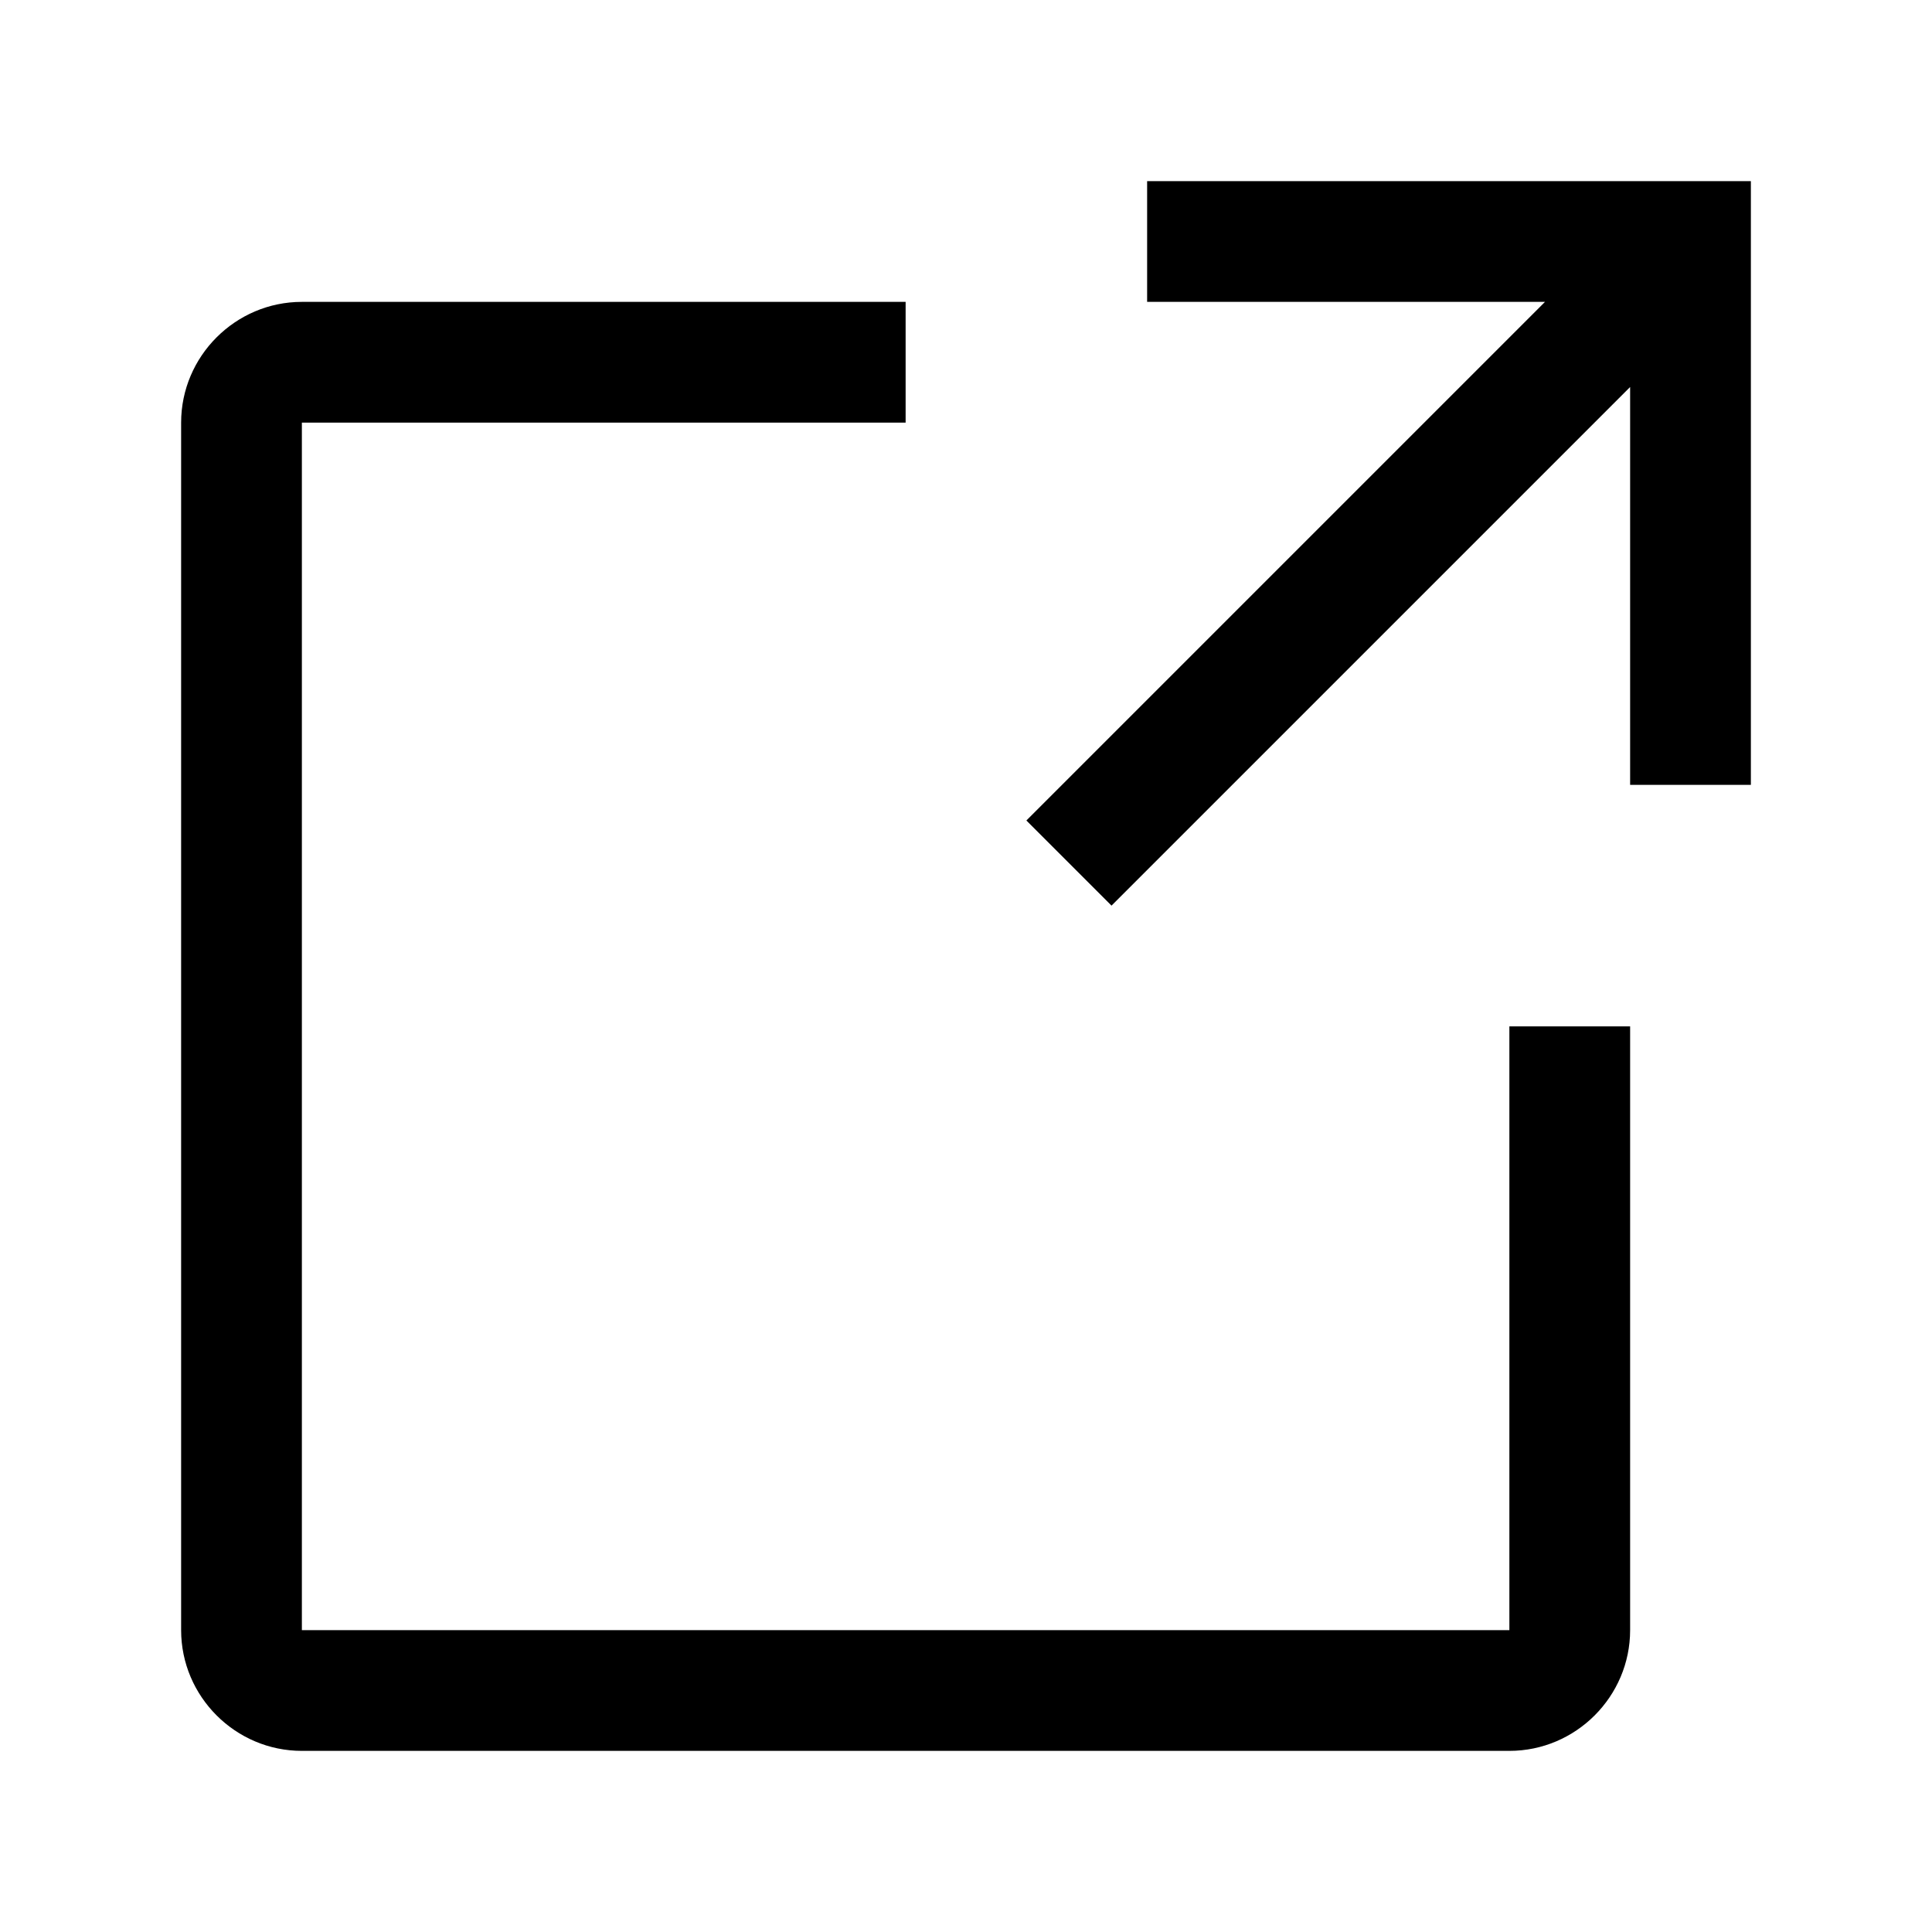
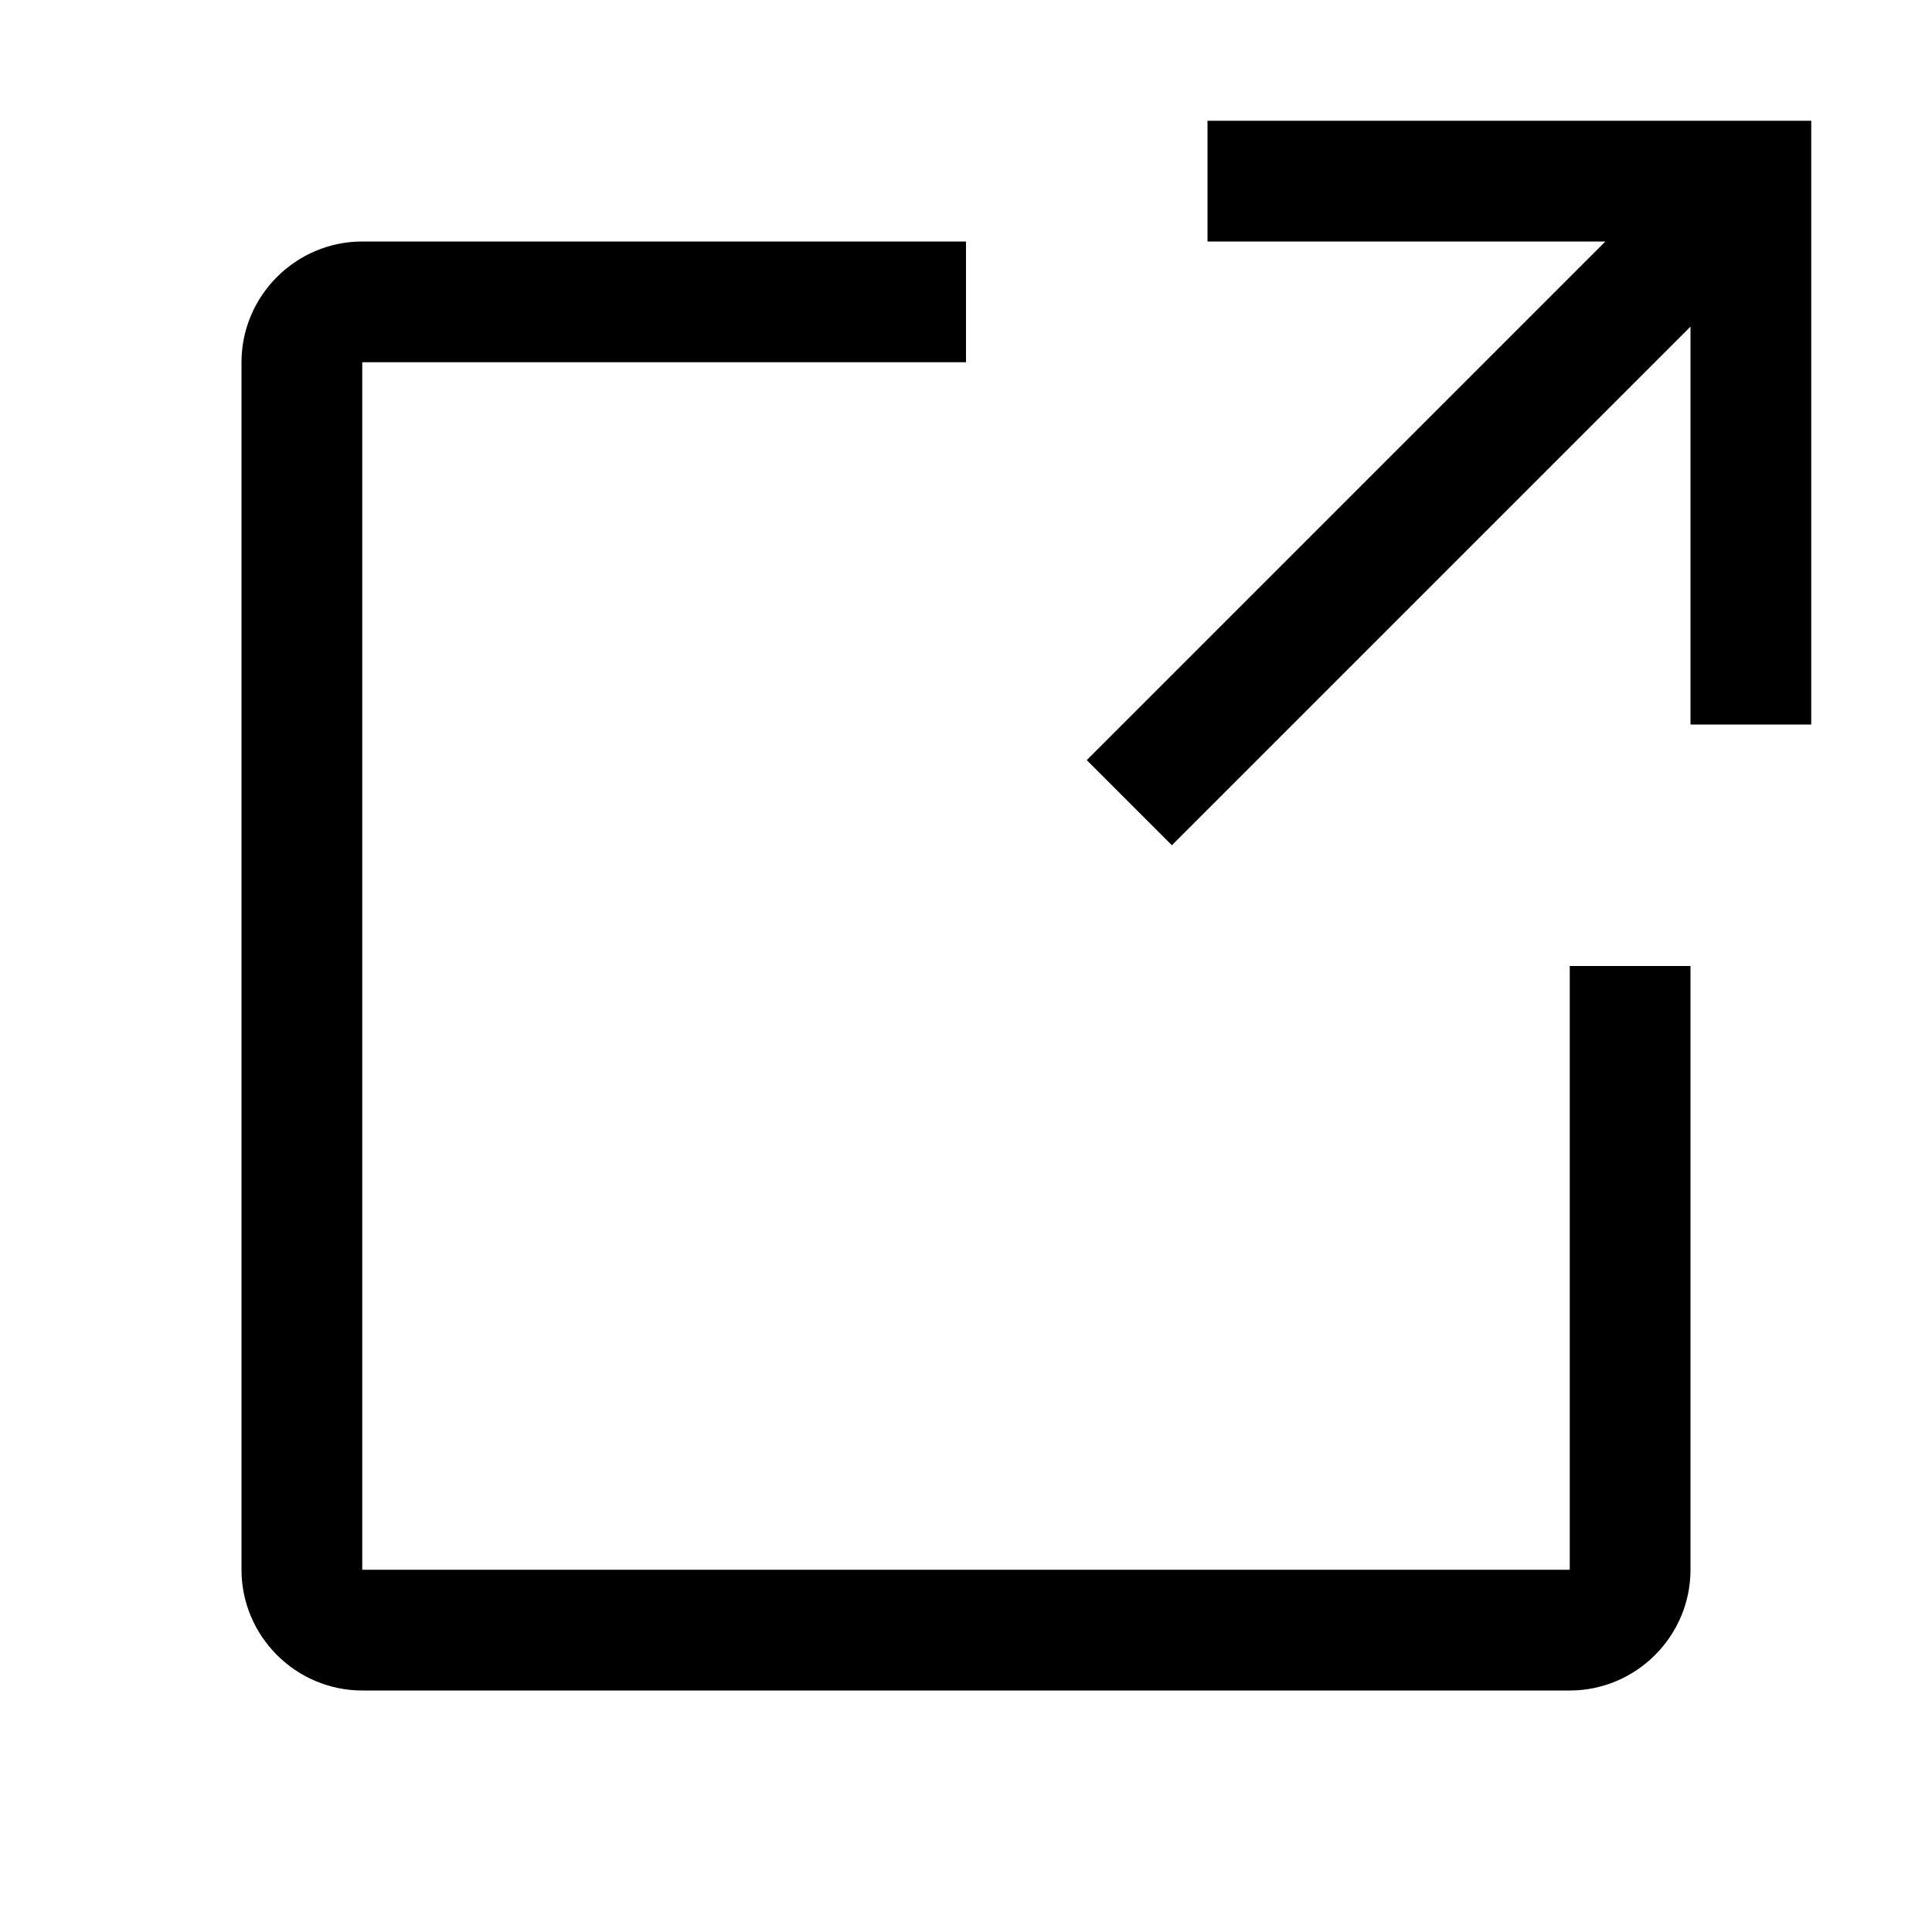
<svg xmlns="http://www.w3.org/2000/svg" width="32" height="32" viewBox="0 0 32 32" fill="none">
-   <path fill-rule="evenodd" clip-rule="evenodd" d="M19 5V3H29V13H27V6.41L18.41 15L17 13.59L25.59 5H19ZM3 27C3 28.1 3.9 29 5 29H25C26.1 29 27 28.1 27 27V17H25V27H5V7H15V5H5C3.9 5 3 5.9 3 7V27Z" fill="black" />
+   <path fill-rule="evenodd" clip-rule="evenodd" d="M20 4V2H30V12H28V5.41L19.41 14L18 12.59L26.59 4H20ZM4 26C4 27.1 4.9 28 6 28H26C27.1 28 28 27.1 28 26V16H26V26H6V6H16V4H6C4.9 4 4 4.9 4 6V26Z" fill="black" />
</svg>
